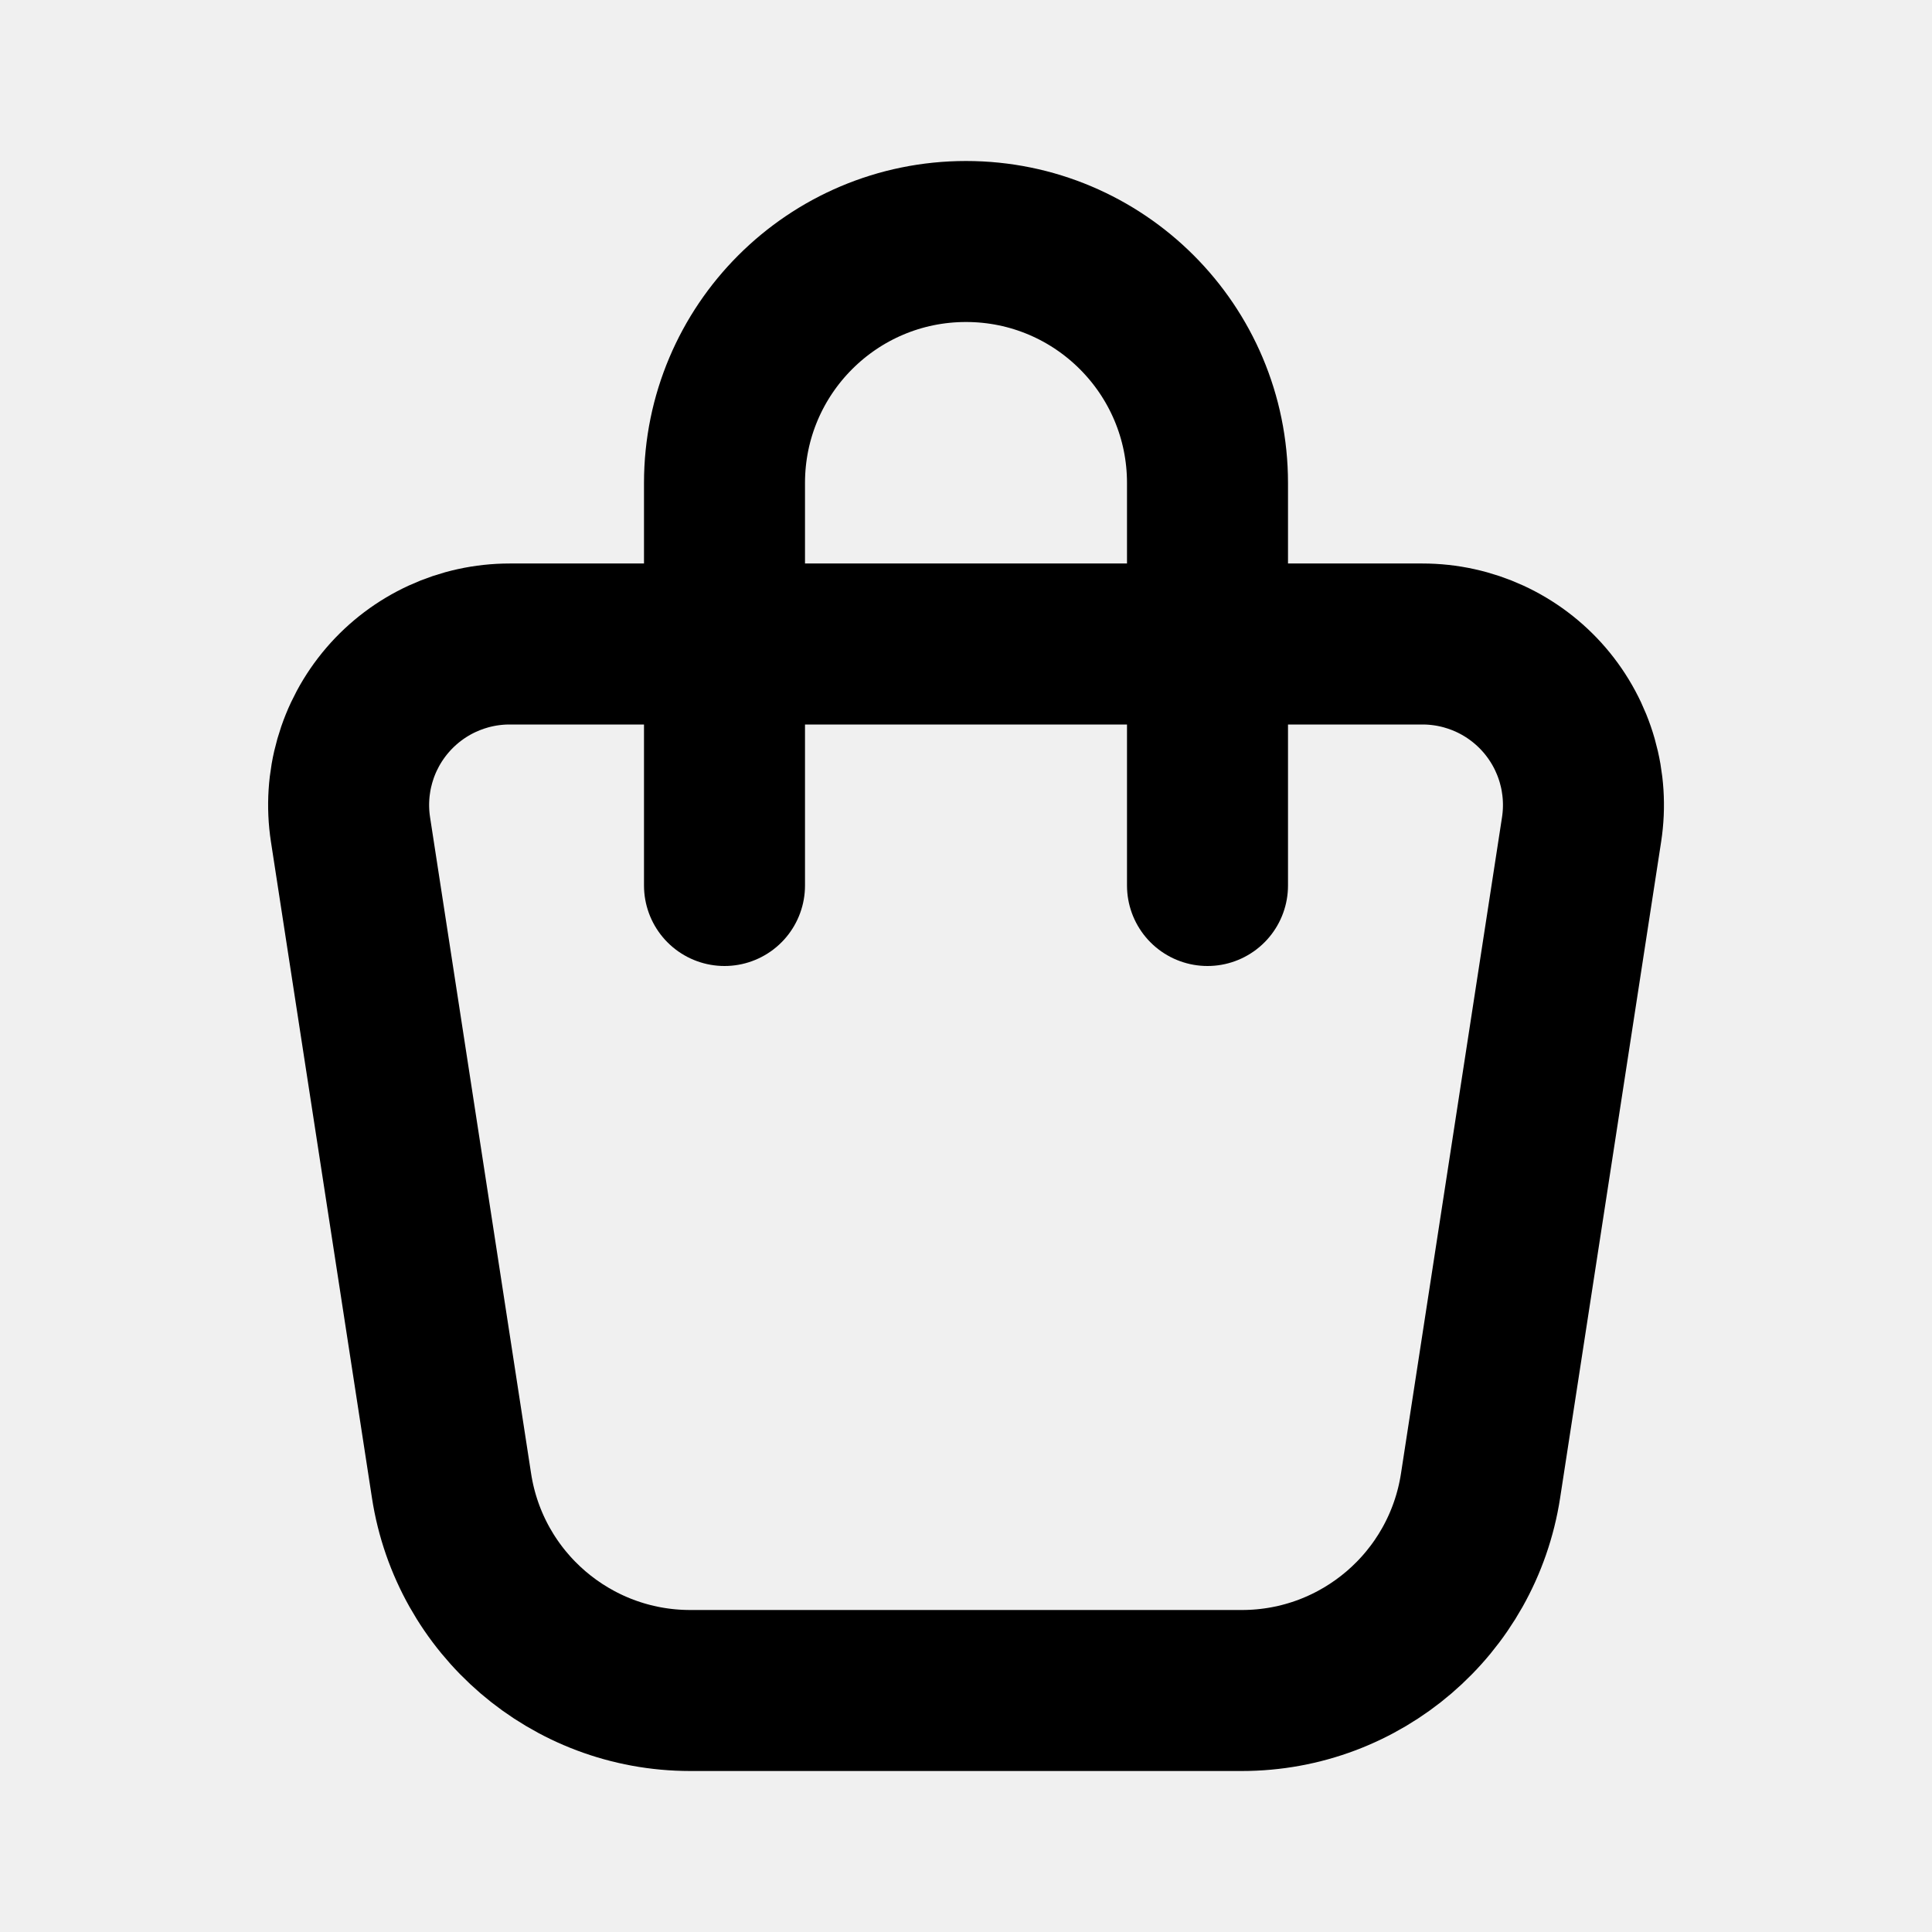
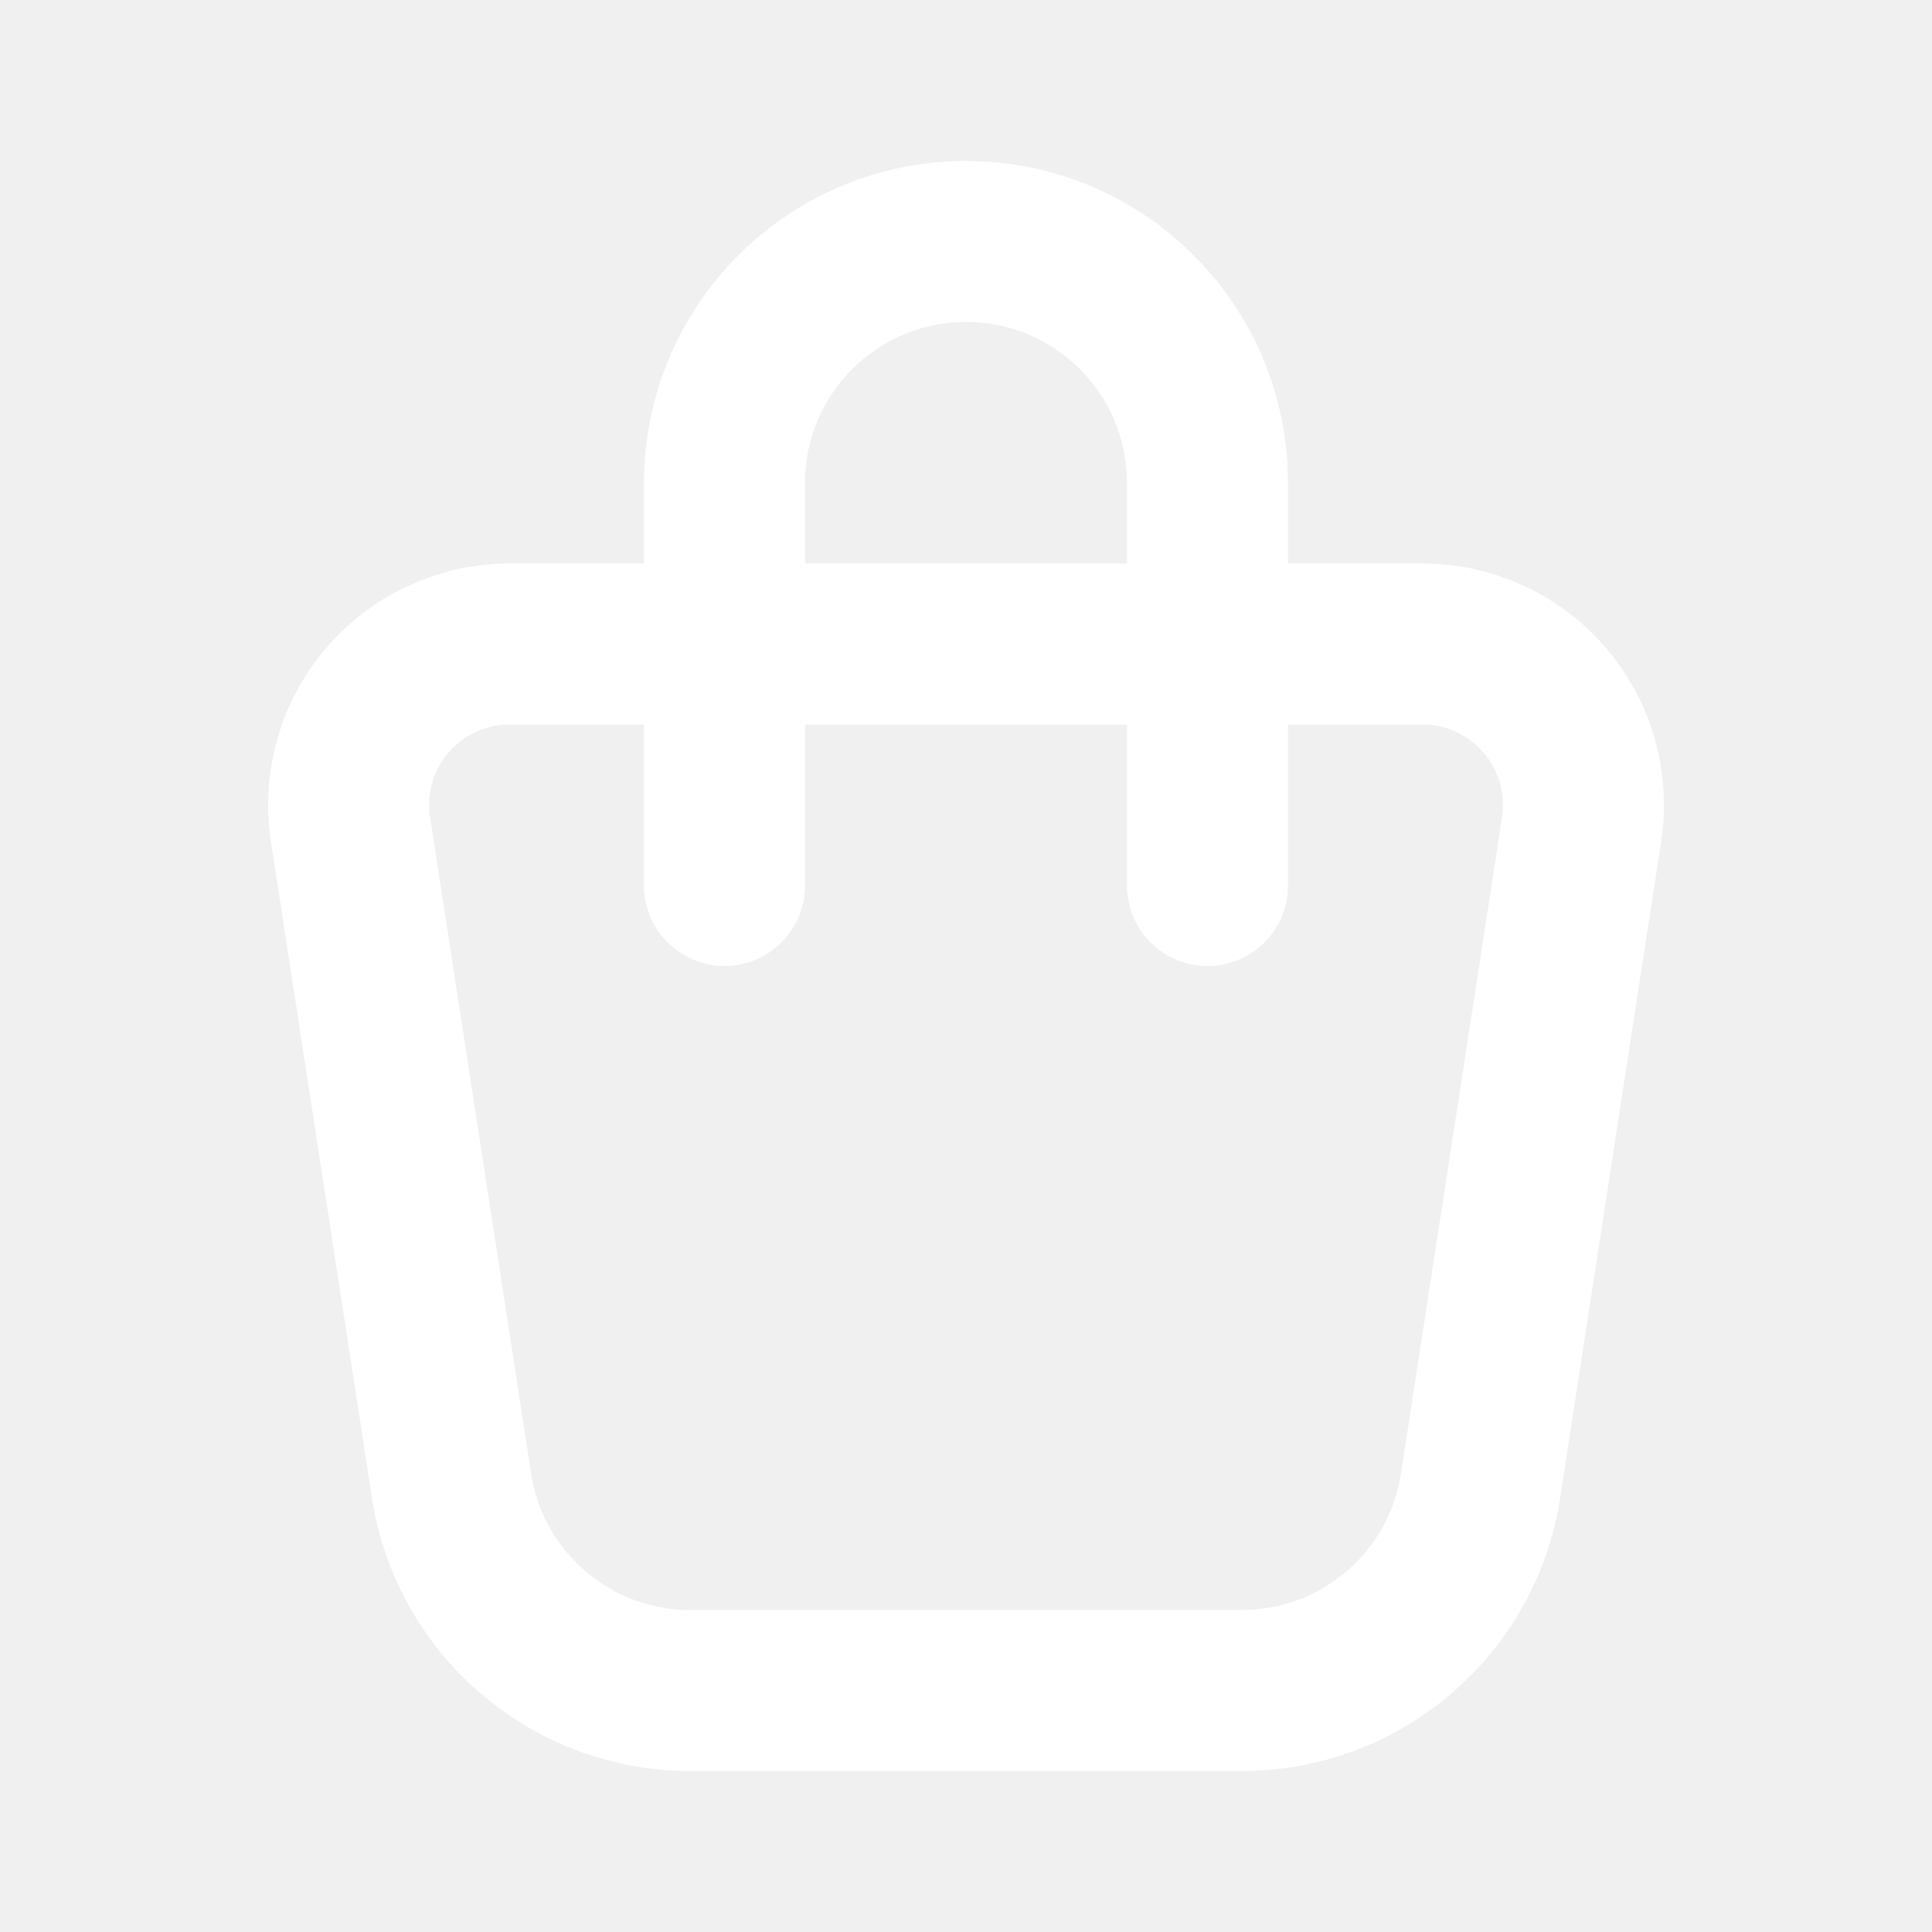
- <svg xmlns="http://www.w3.org/2000/svg" width="24" height="24" viewBox="0 0 24 24" fill="none" stroke="currentColor" stroke-width="2" stroke-linecap="round" stroke-linejoin="round" class="icon icon-tabler icons-tabler-outline icon-tabler-shopping-bag">
+ <svg xmlns="http://www.w3.org/2000/svg" width="32" height="32" viewBox="0 0 24 24" fill="none" stroke="white" stroke-width="2" stroke-linecap="round" stroke-linejoin="round" class="icon icon-tabler icons-tabler-outline icon-tabler-shopping-bag">
  <path stroke="none" d="M0 0h24v24H0z" fill="none" />
  <path d="M6.331 8h11.339a2 2 0 0 1 1.977 2.304l-1.255 8.152a3 3 0 0 1 -2.966 2.544h-6.852a3 3 0 0 1 -2.965 -2.544l-1.255 -8.152a2 2 0 0 1 1.977 -2.304z" />
  <path d="M9 11v-5a3 3 0 0 1 6 0v5" />
</svg>
